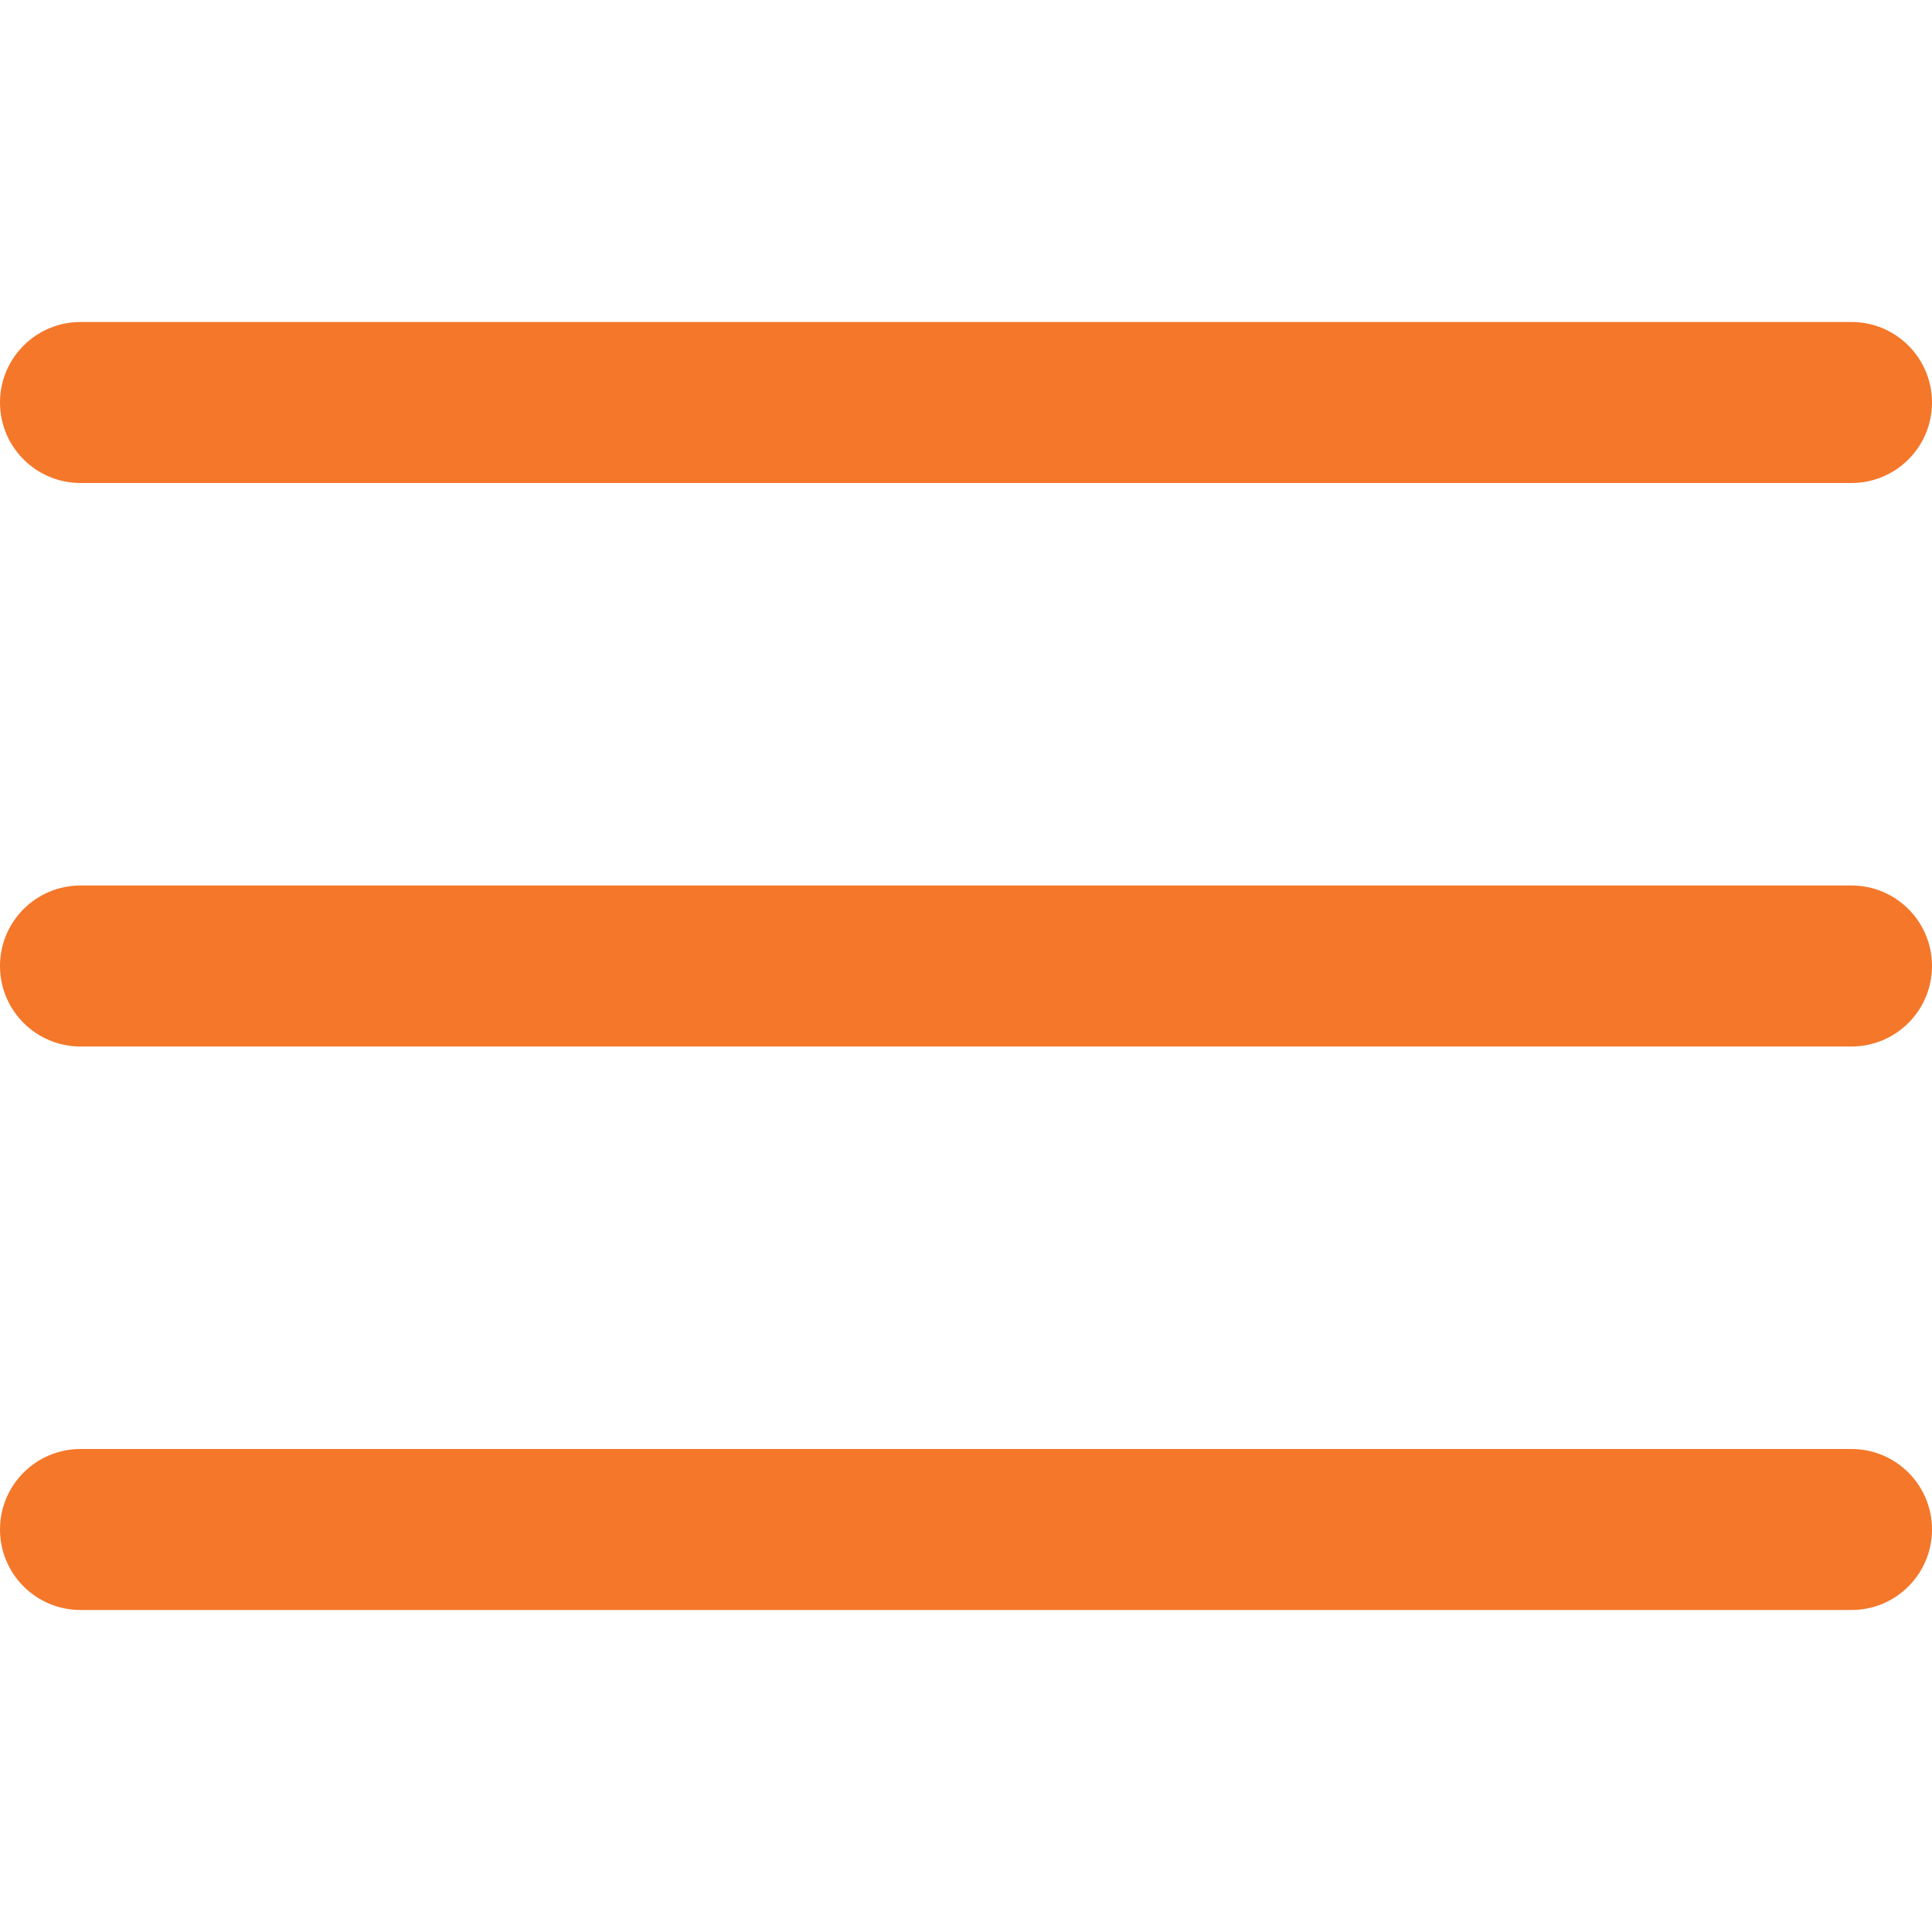
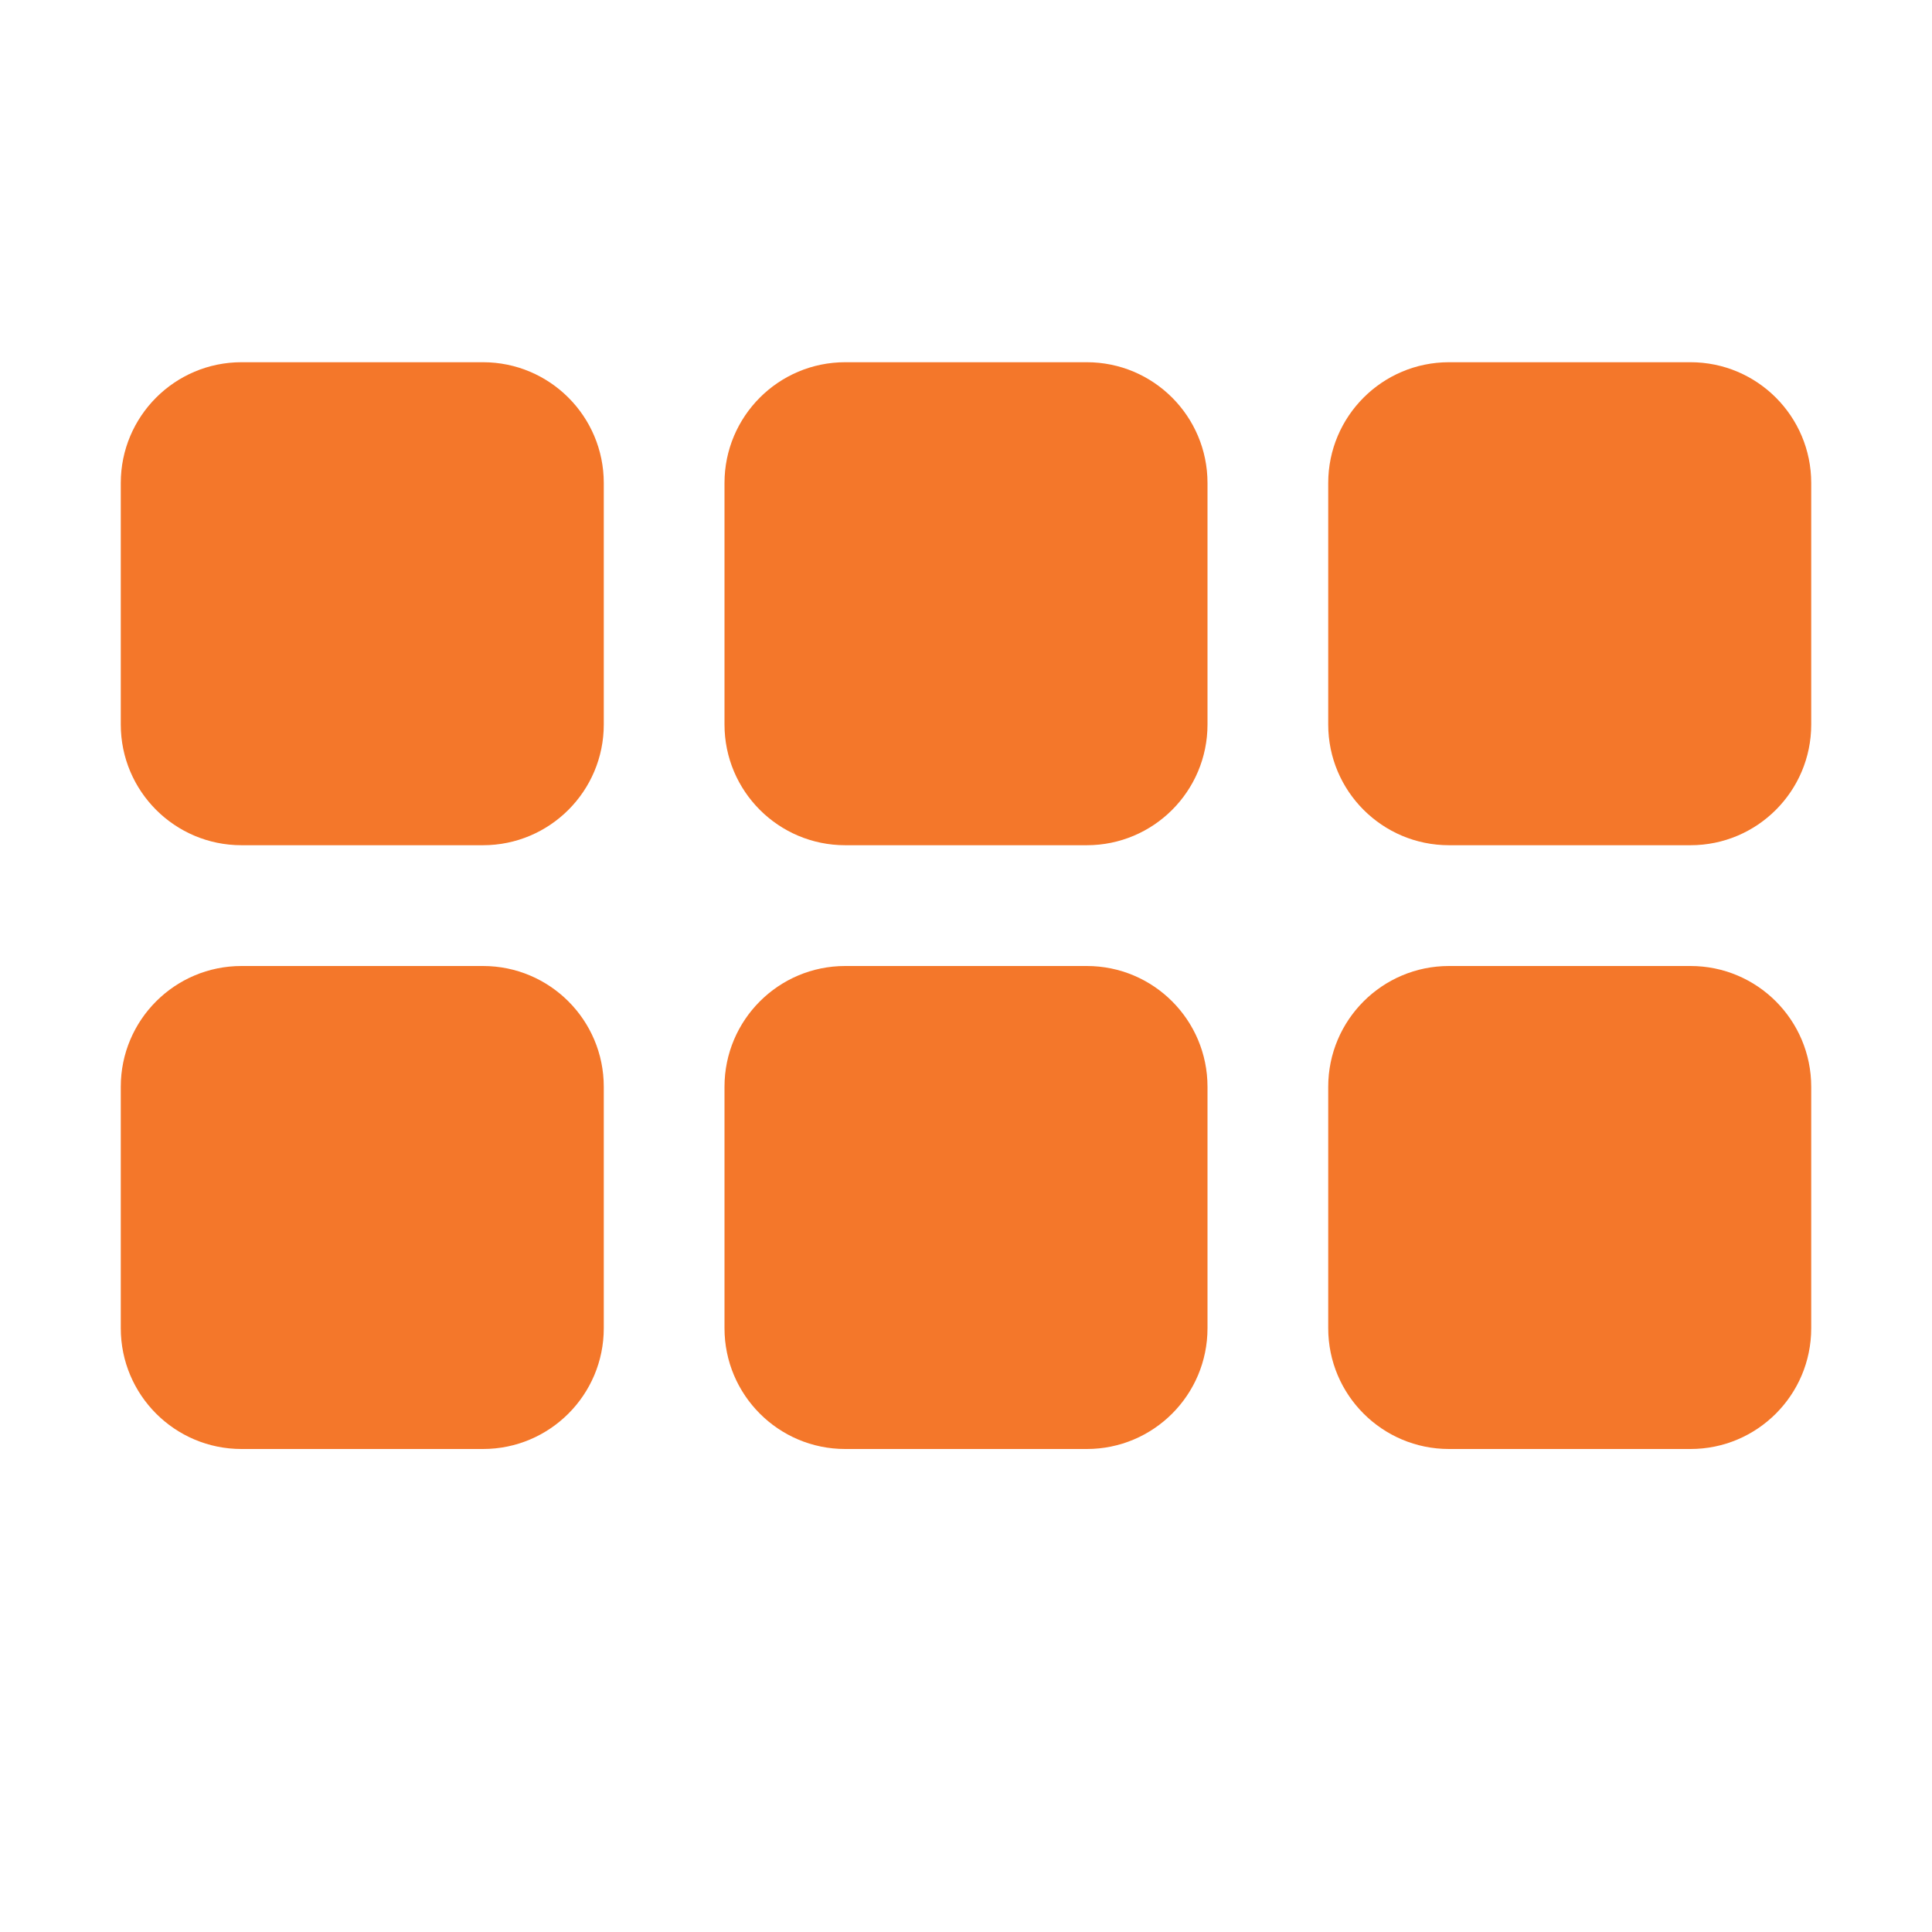
- <svg xmlns="http://www.w3.org/2000/svg" version="1.1" width="512" height="512" x="0" y="0" viewBox="0 0 24 24" style="enable-background:new 0 0 512 512" xml:space="preserve">
-   <g>
-     <rect y="11" width="24" height="2" rx="1" fill="#f4772a" data-original="#000000" />
-     <rect y="4" width="24" height="2" rx="1" fill="#f4772a" data-original="#000000" />
-     <rect y="18" width="24" height="2" rx="1" fill="#f4772a" data-original="#000000" />
-   </g>
+ <svg xmlns="http://www.w3.org/2000/svg" width="35" height="35" viewBox="0 0 35 35" fill="none">
+   <path d="M2.188 8.75C2.188 7.542 3.167 6.562 4.375 6.562H8.75C9.958 6.562 10.938 7.542 10.938 8.75V13.125C10.938 14.333 9.958 15.312 8.75 15.312H4.375C3.167 15.312 2.188 14.333 2.188 13.125V8.75Z" fill="#F4772A" />
+   <path d="M13.125 8.75C13.125 7.542 14.104 6.562 15.312 6.562H19.688C20.896 6.562 21.875 7.542 21.875 8.75V13.125C21.875 14.333 20.896 15.312 19.688 15.312H15.312C14.104 15.312 13.125 14.333 13.125 13.125V8.75Z" fill="#F4772A" />
+   <path d="M24.062 8.75C24.062 7.542 25.042 6.562 26.25 6.562H30.625C31.833 6.562 32.812 7.542 32.812 8.75V13.125C32.812 14.333 31.833 15.312 30.625 15.312H26.25C25.042 15.312 24.062 14.333 24.062 13.125V8.75Z" fill="#F4772A" />
+   <path d="M2.188 19.688C2.188 18.479 3.167 17.5 4.375 17.5H8.75C9.958 17.5 10.938 18.479 10.938 19.688V24.062C10.938 25.271 9.958 26.25 8.75 26.25H4.375C3.167 26.25 2.188 25.271 2.188 24.062V19.688Z" fill="#F4772A" />
+   <path d="M13.125 19.688C13.125 18.479 14.104 17.5 15.312 17.5H19.688C20.896 17.5 21.875 18.479 21.875 19.688V24.062C21.875 25.271 20.896 26.25 19.688 26.25H15.312C14.104 26.25 13.125 25.271 13.125 24.062V19.688Z" fill="#F4772A" />
+   <path d="M24.062 19.688C24.062 18.479 25.042 17.5 26.25 17.5H30.625C31.833 17.5 32.812 18.479 32.812 19.688V24.062C32.812 25.271 31.833 26.25 30.625 26.25H26.25C25.042 26.25 24.062 25.271 24.062 24.062V19.688Z" fill="#F4772A" />
</svg>
